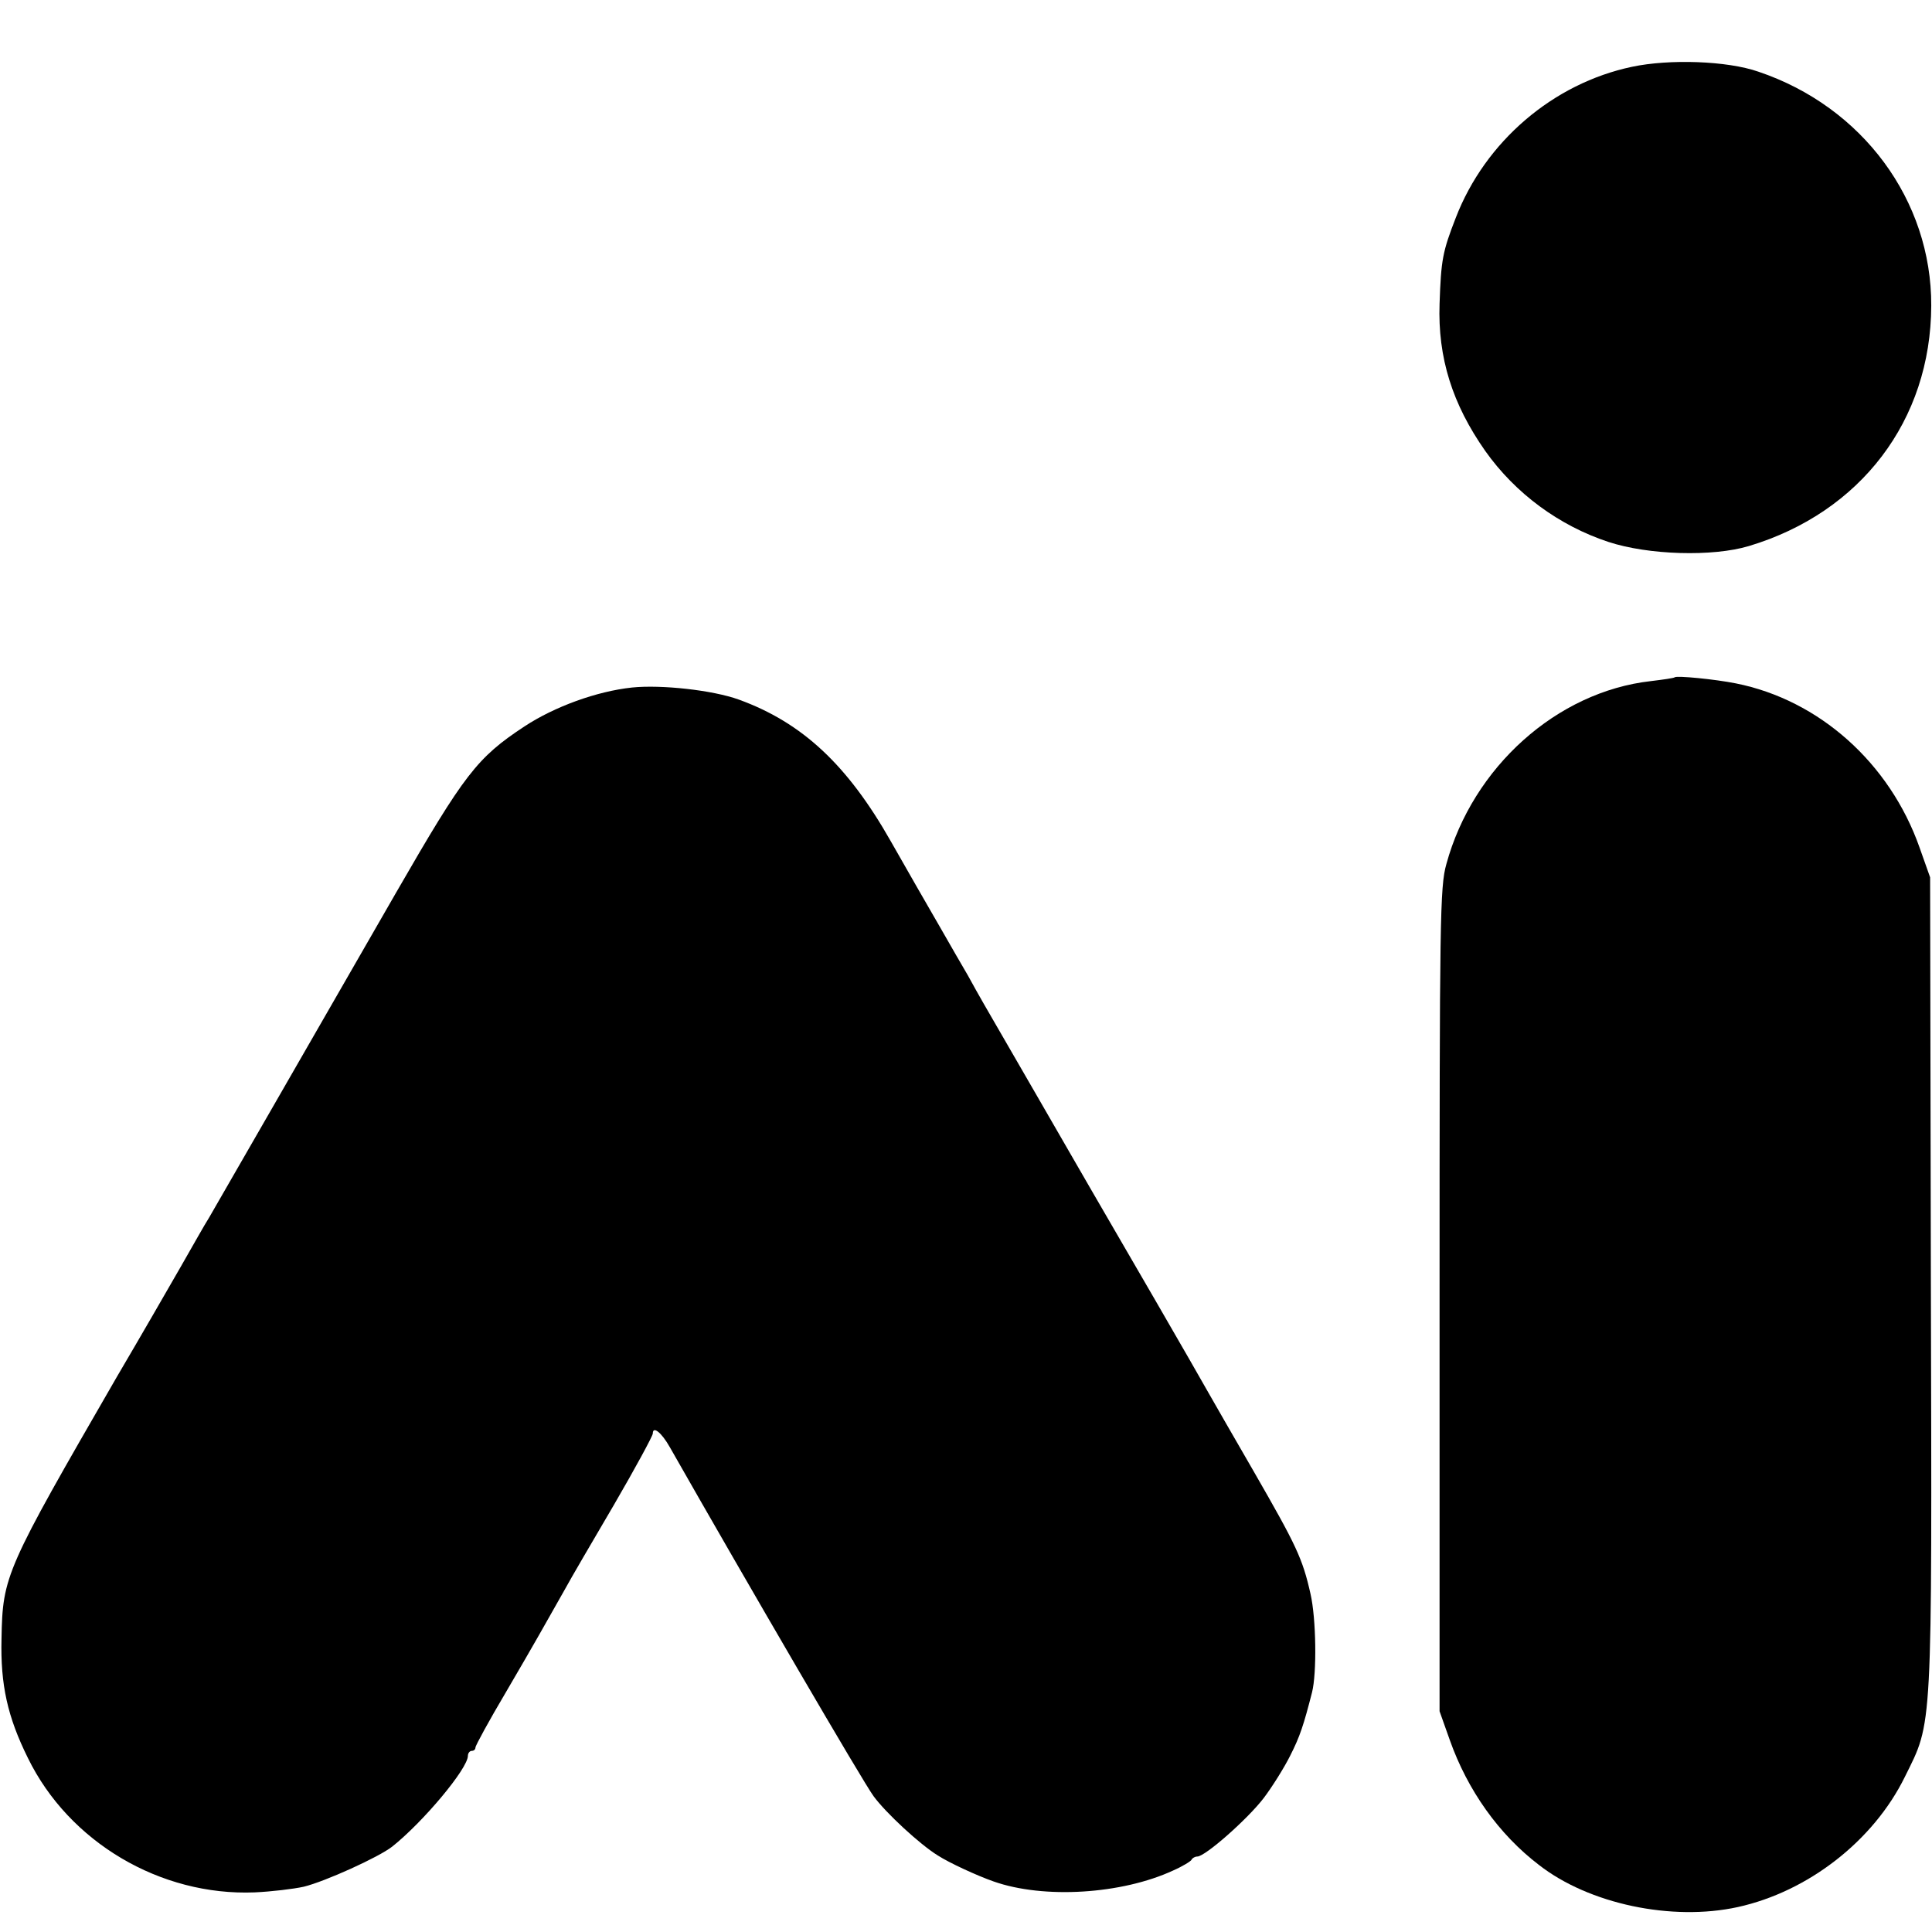
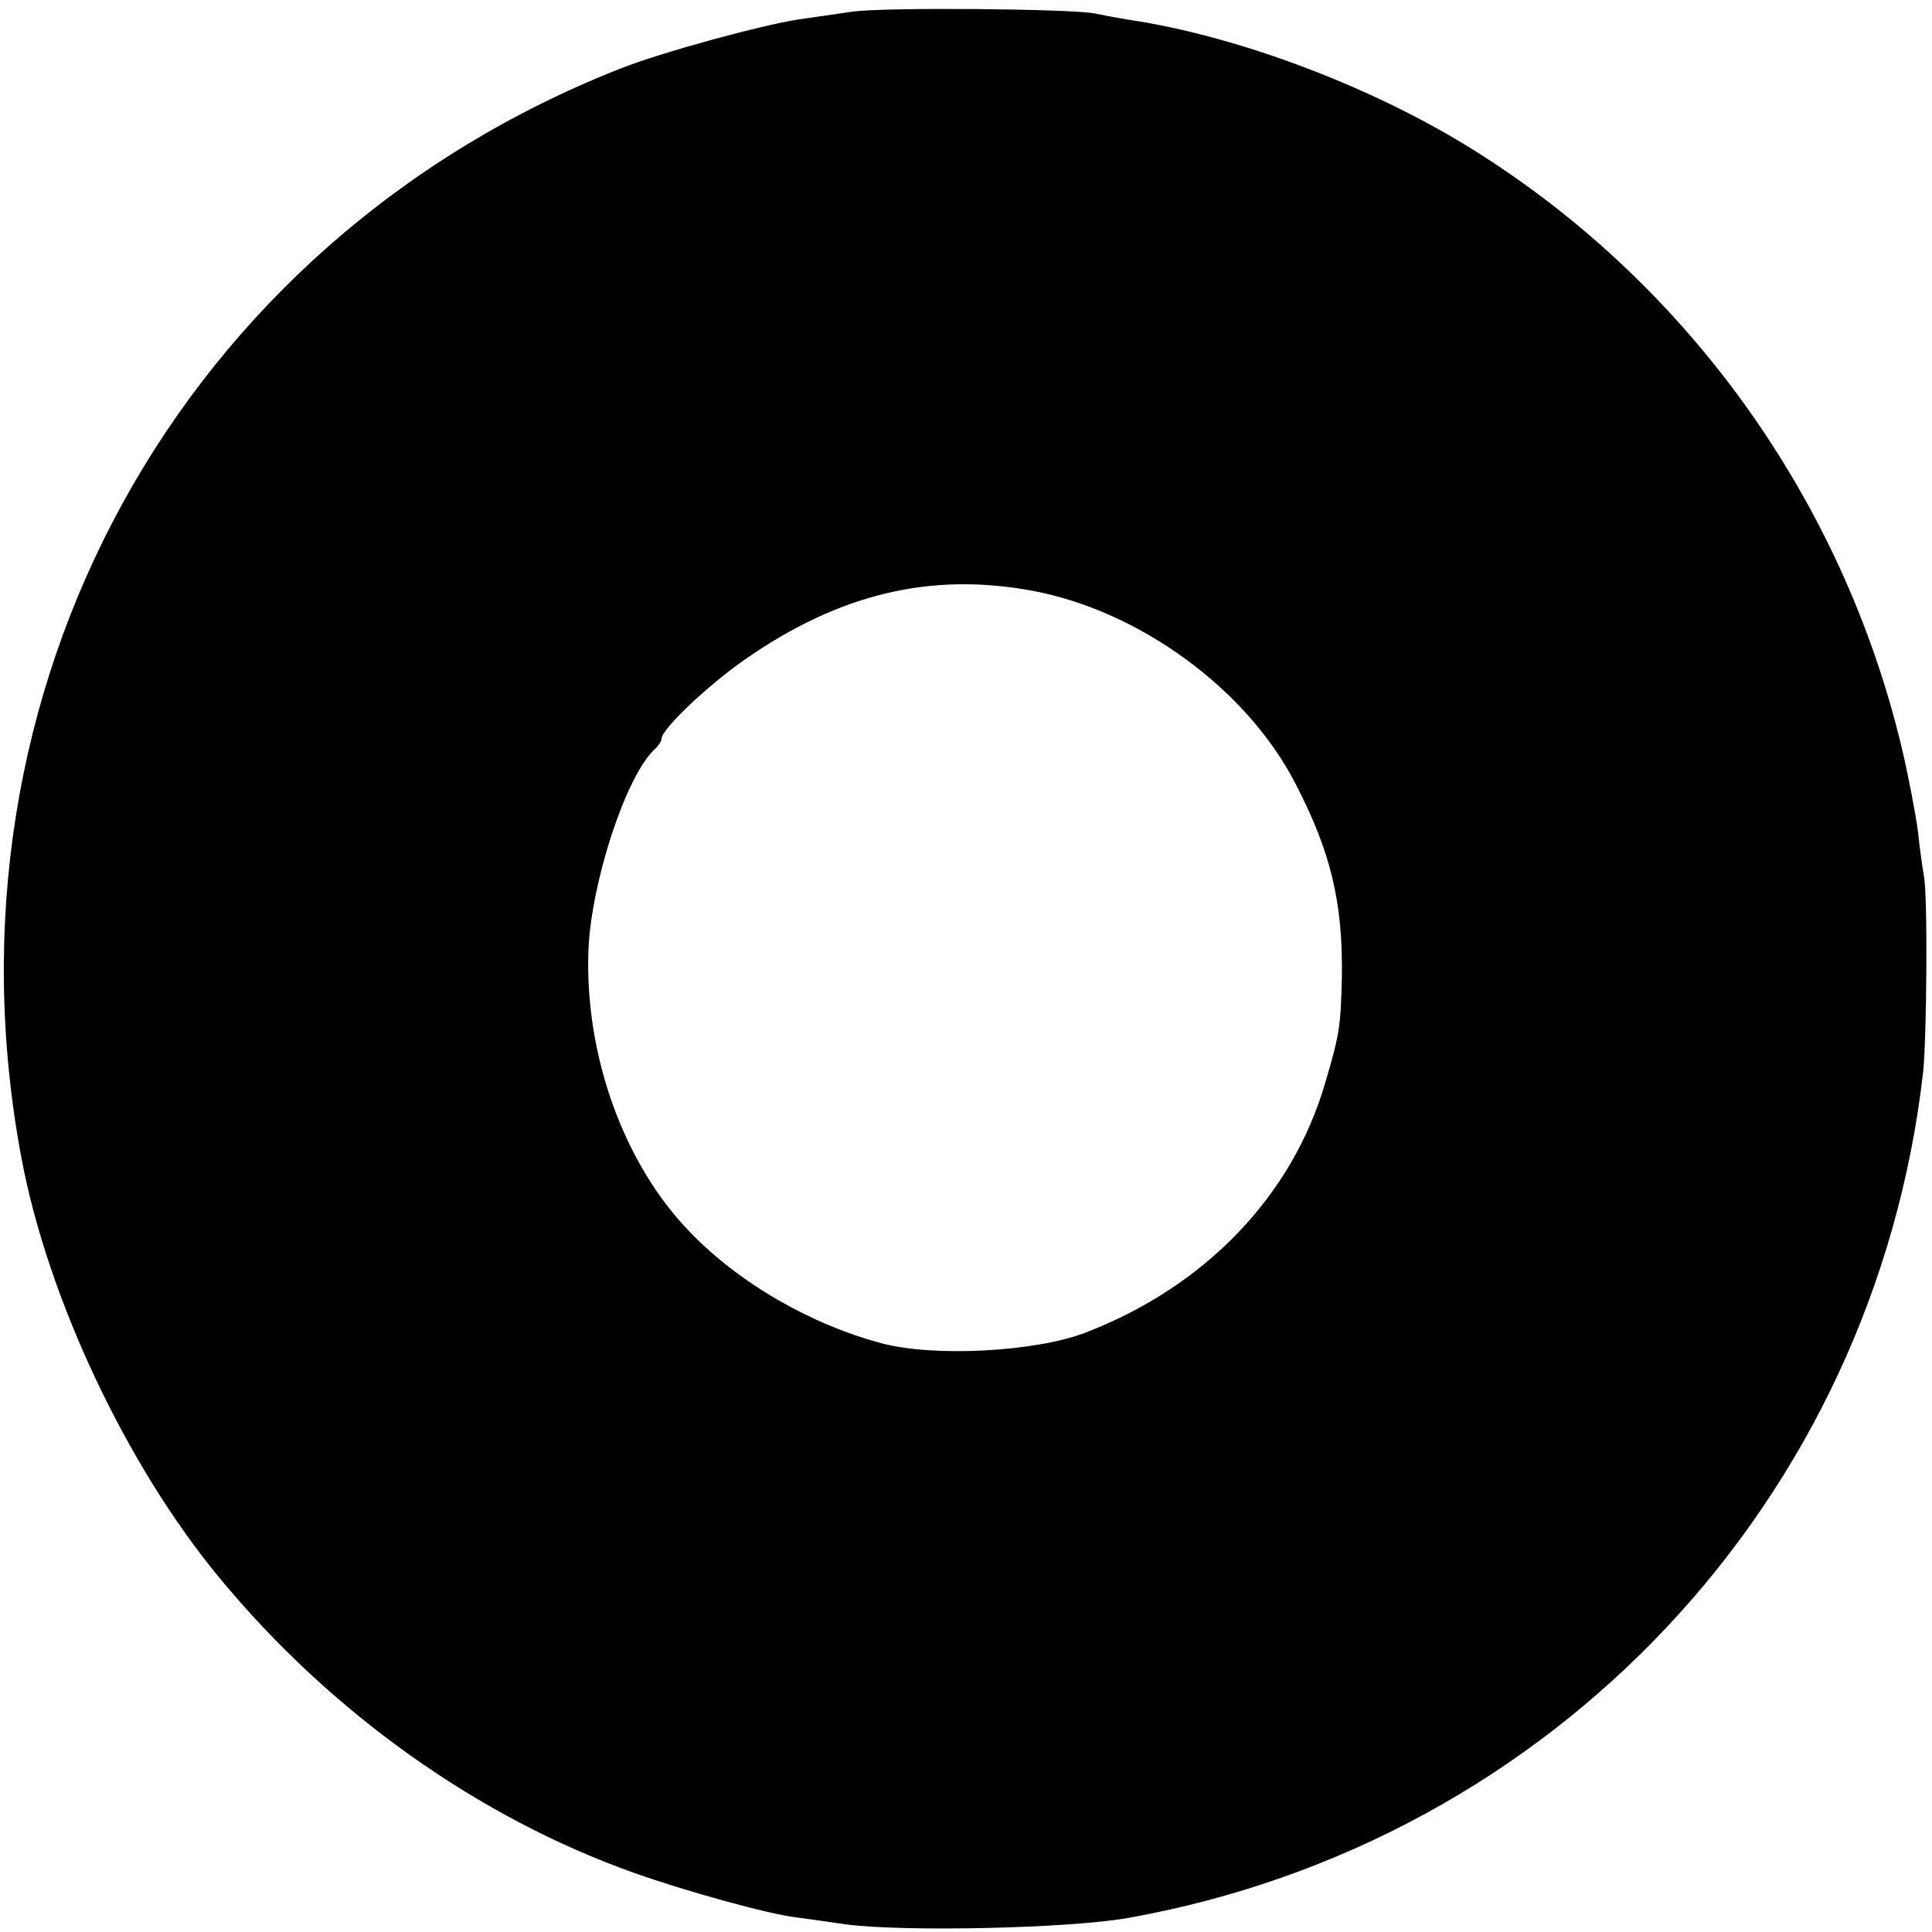
- <svg xmlns="http://www.w3.org/2000/svg" version="1.0" width="512pt" height="512pt" viewBox="0 0 512 512" preserveAspectRatio="xMidYMid meet">
-   <g transform="translate(0,512) scale(0.1,-0.1)" fill="#000000" stroke="none">
-     <path d="M4325 4943 c-209 -44 -389 -198 -467 -400 -35 -90 -39 -111 -43 -228 -5 -143 34 -266 121 -390 80 -113 196 -198 326 -241 106 -35 277 -40 373 -11 296 89 482 333 483 637 1 279 -182 527 -458 620 -83 29 -236 34 -335 13z" />
-     <path d="M4438 3325 c-2 -2 -30 -6 -63 -10 -249 -28 -472 -228 -542 -485 -17 -60 -18 -143 -18 -1155 l0 -1090 27 -76 c47 -133 130 -250 236 -331 133 -104 353 -150 527 -112 187 41 360 176 443 345 74 150 72 103 69 1309 l-2 1075 -28 79 c-79 224 -266 391 -487 435 -55 11 -157 21 -162 16z" />
-     <path d="M1675 3298 c-94 -10 -206 -51 -285 -103 -126 -83 -159 -126 -340 -440 -235 -409 -477 -829 -496 -862 -11 -17 -44 -76 -75 -130 -31 -54 -107 -186 -170 -293 -295 -511 -302 -525 -305 -693 -3 -122 16 -207 70 -316 109 -223 351 -366 601 -356 44 2 103 9 130 15 57 14 198 78 234 106 82 65 201 207 201 241 0 7 5 13 10 13 6 0 10 4 10 9 0 5 36 71 81 147 79 135 100 173 156 272 14 26 73 127 130 224 57 98 103 183 103 189 0 21 23 3 45 -36 210 -369 512 -887 540 -925 33 -45 123 -128 170 -157 31 -20 105 -54 148 -69 133 -47 340 -34 476 29 25 11 48 25 49 29 2 4 9 8 15 8 21 0 134 100 176 155 22 29 54 80 70 112 26 51 36 82 58 168 13 51 11 196 -4 261 -21 94 -38 129 -149 322 -53 92 -108 187 -122 212 -26 47 -246 427 -312 540 -47 82 -256 443 -283 490 -11 19 -30 53 -42 75 -13 22 -47 81 -75 130 -29 50 -87 151 -129 225 -115 203 -235 315 -403 376 -69 25 -205 40 -283 32z" />
+ <svg xmlns="http://www.w3.org/2000/svg" version="1.0" width="330pt" height="330pt" viewBox="0 0 330 330" preserveAspectRatio="xMidYMid meet">
+   <g transform="translate(0,330) scale(0.1,-0.1)" fill="#000000" stroke="none">
+     <path d="M1455 3280 c-27 -4 -68 -10 -90 -13 -65 -10 -234 -56 -305 -84 -753 -296 -1174 -1063 -1023 -1863 45 -238 179 -523 337 -714 191 -232 444 -411 709 -505 90 -32 232 -71 277 -76 14 -2 52 -7 85 -12 100 -13 380 -7 482 11 727 130 1275 714 1358 1446 6 60 8 303 1 335 -2 11 -7 45 -10 75 -4 30 -16 93 -27 140 -102 431 -373 805 -747 1033 -171 104 -393 186 -572 213 -19 3 -46 8 -60 11 -40 8 -360 11 -415 3z m308 -989 c183 -34 367 -168 450 -330 60 -116 81 -202 79 -331 -2 -83 -4 -97 -28 -178 -56 -195 -207 -351 -412 -429 -85 -32 -255 -41 -344 -18 -122 32 -245 103 -329 190 -113 116 -180 301 -174 480 4 114 62 294 111 343 8 7 14 16 14 20 0 17 81 93 143 136 161 112 317 149 490 117z" />
  </g>
</svg>
